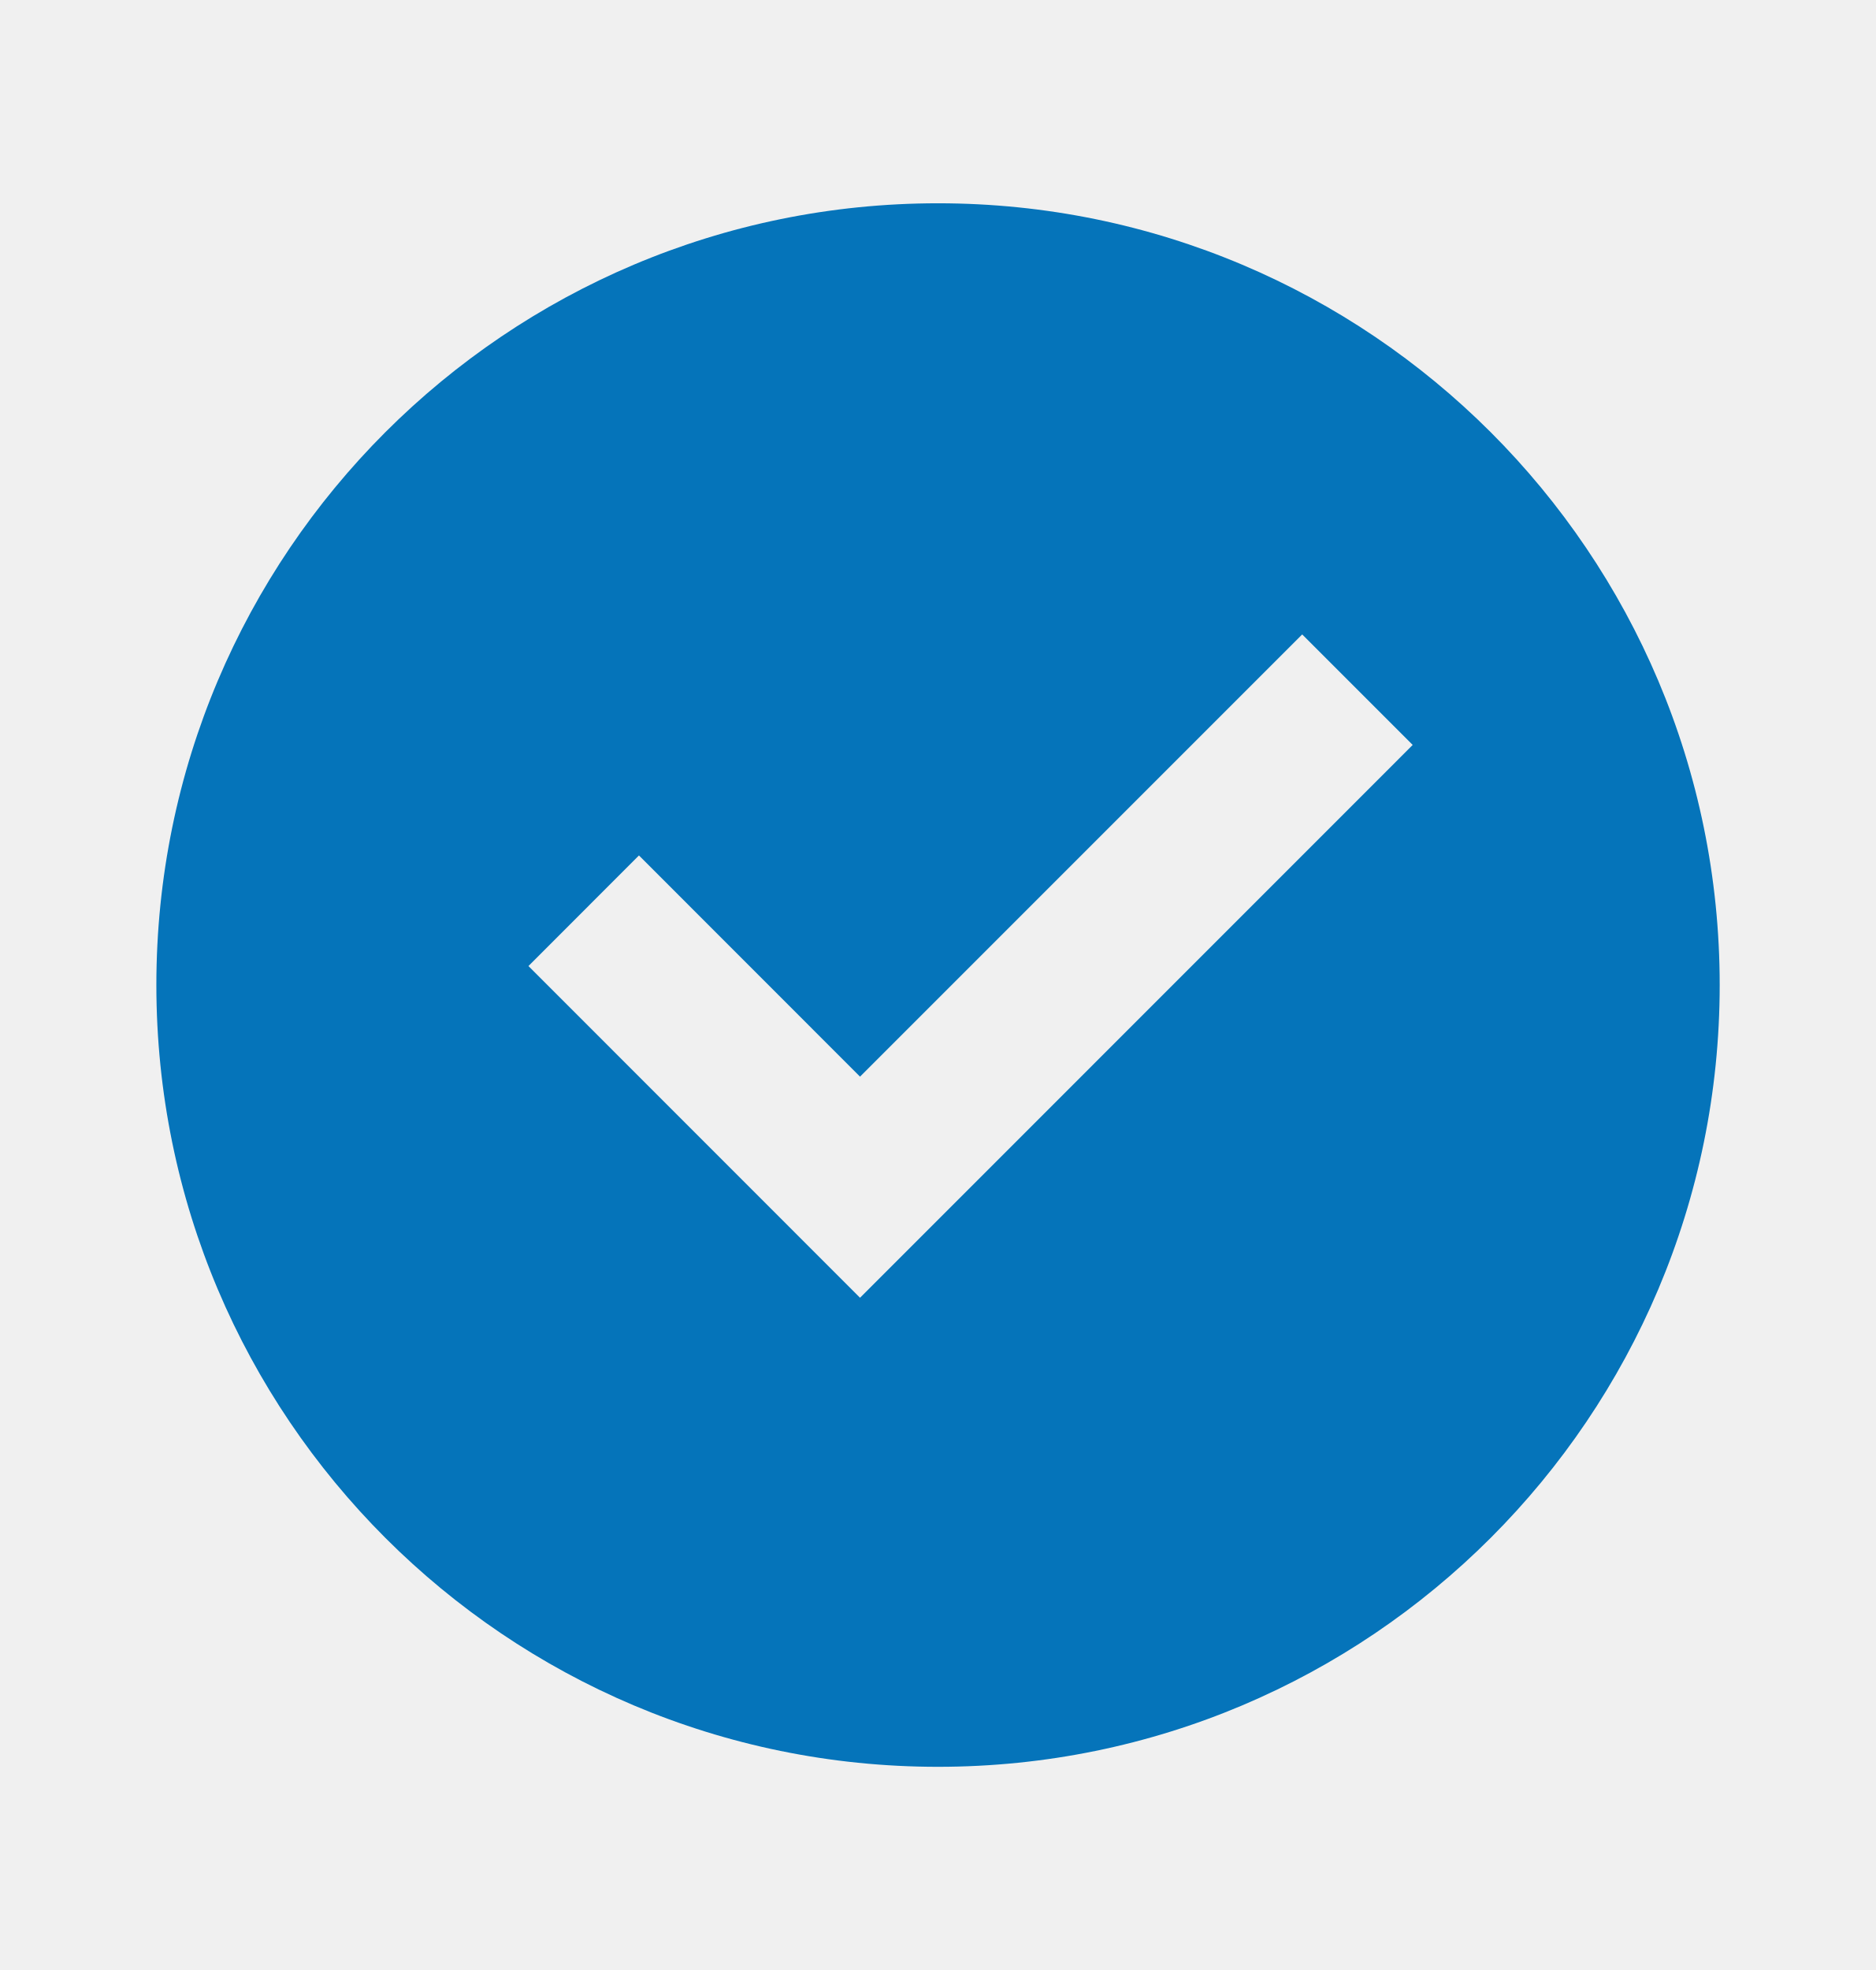
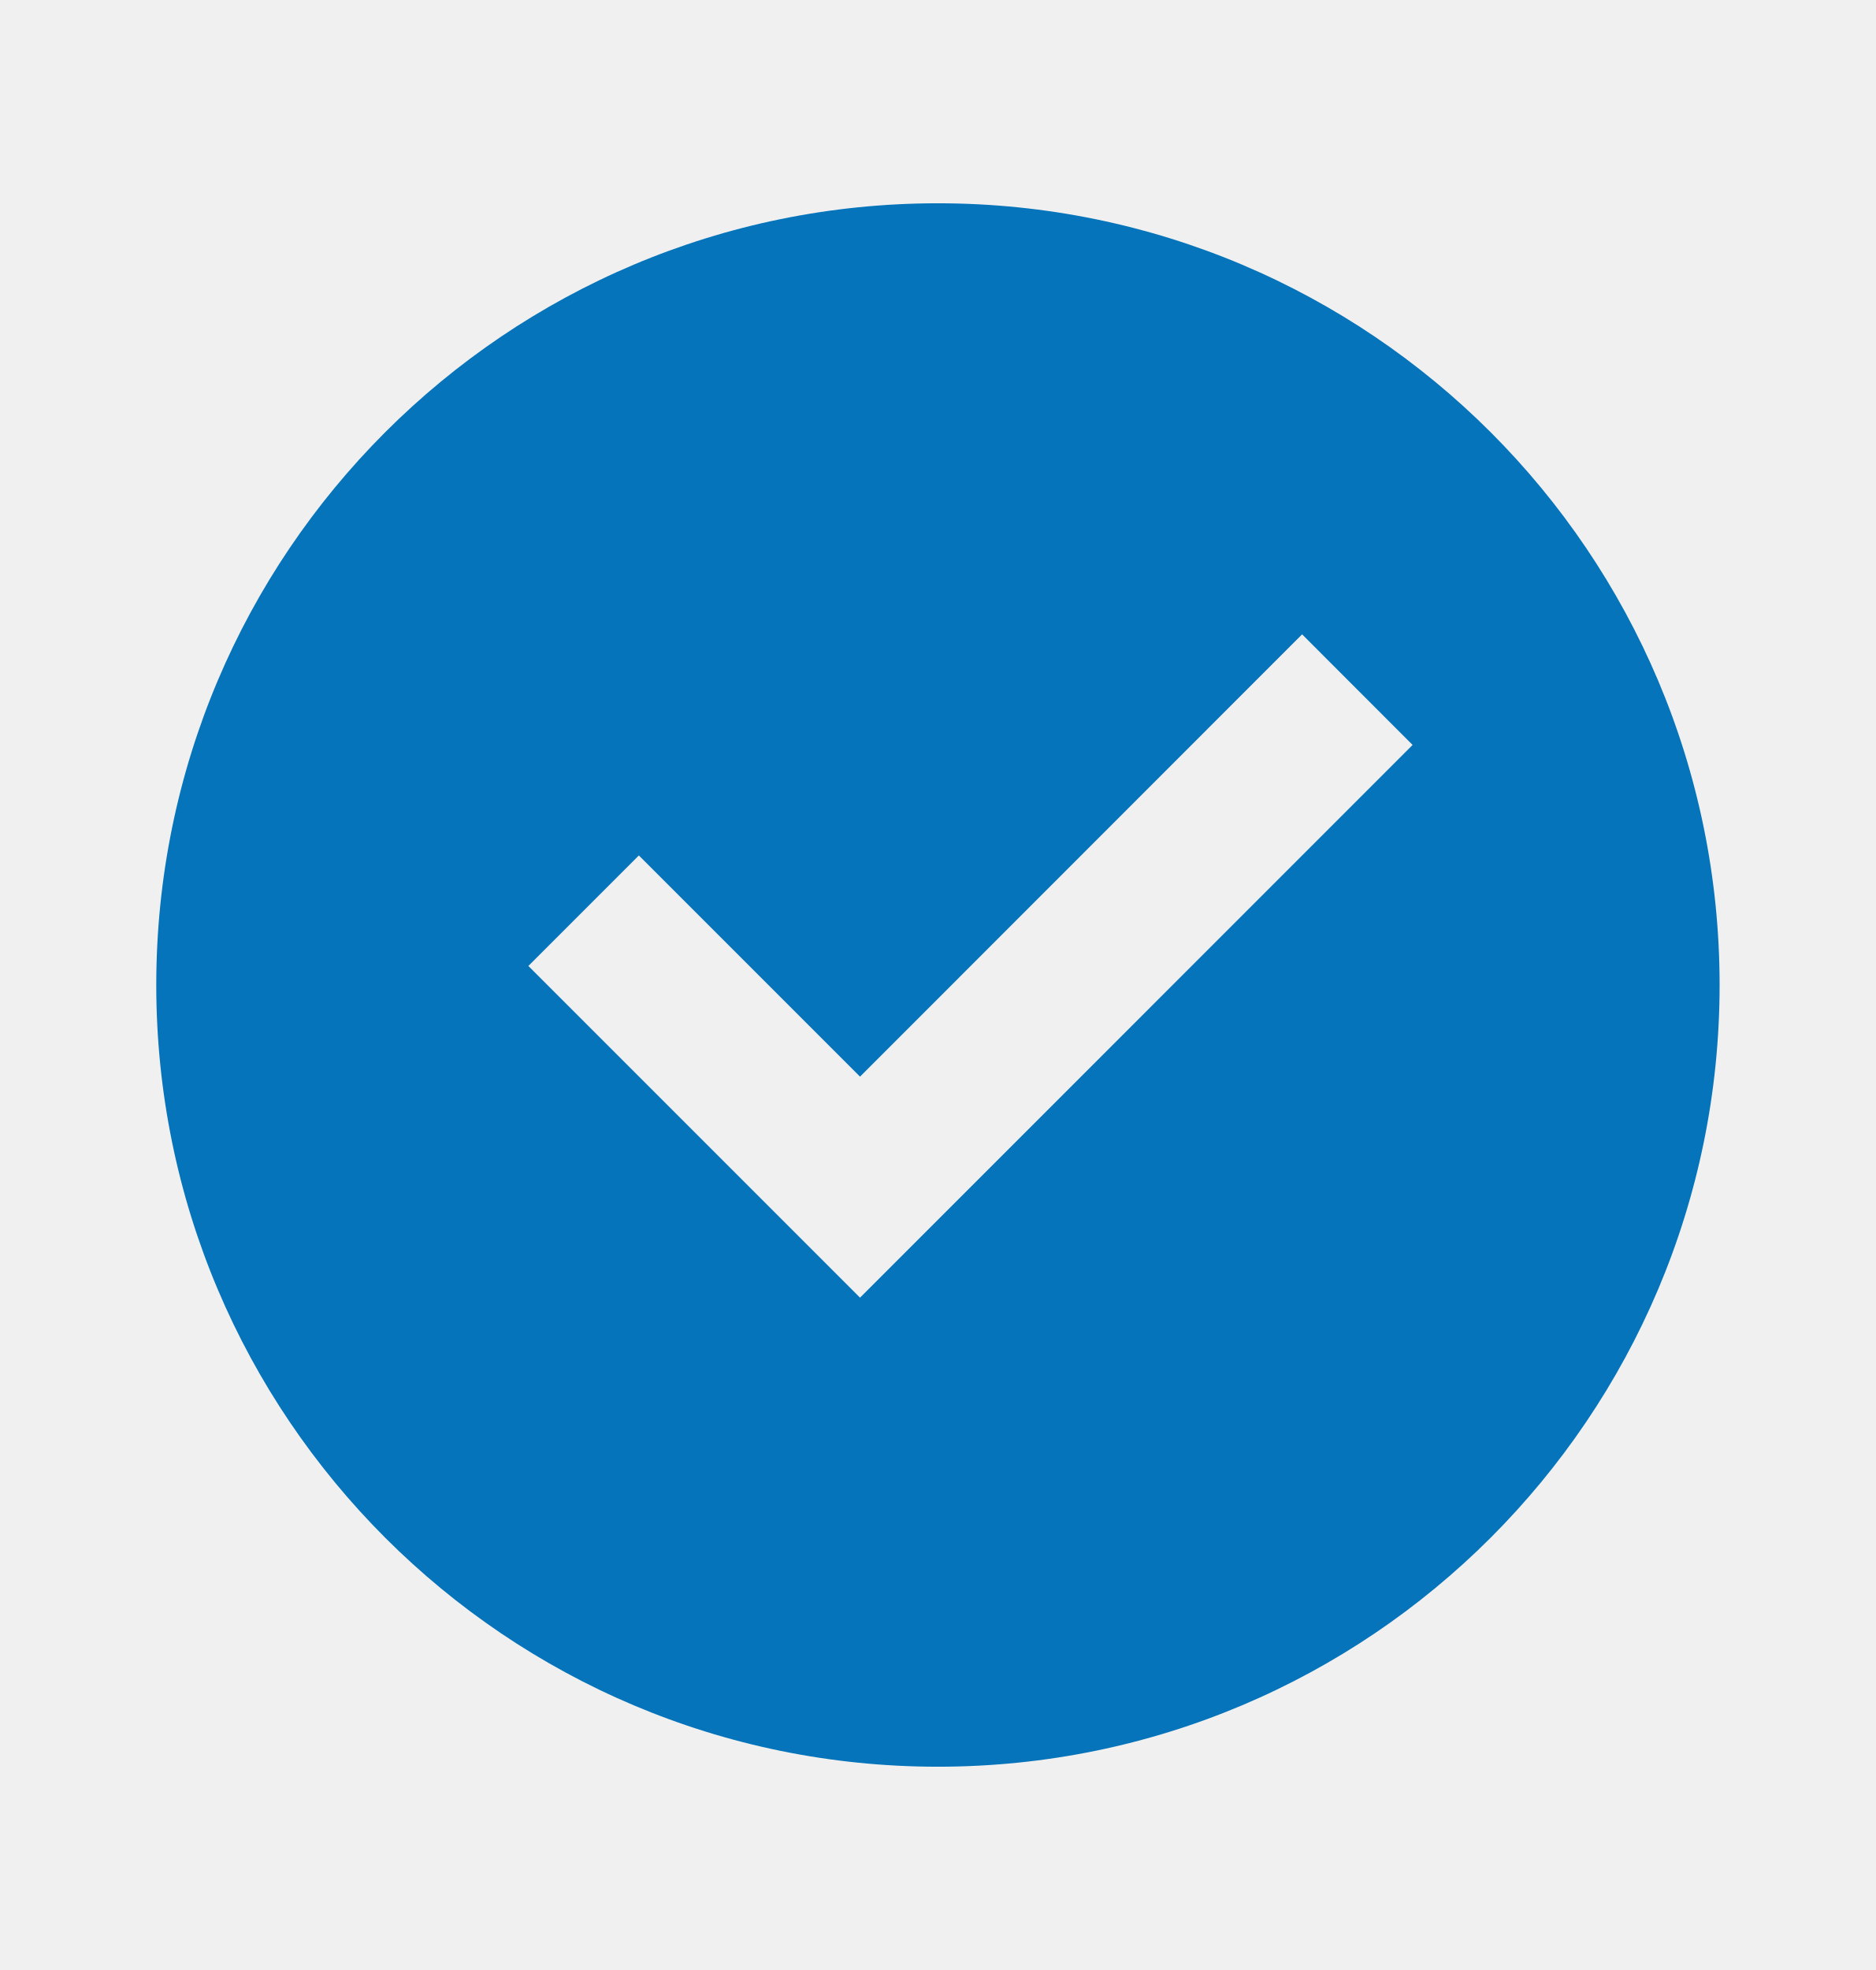
<svg xmlns="http://www.w3.org/2000/svg" width="20" height="21" viewBox="0 0 20 21" fill="none">
-   <g clip-path="url(#clip0_88_2382)">
-     <path d="M10 18.834C5.398 18.834 1.667 15.103 1.667 10.5C1.667 5.898 5.398 2.167 10 2.167C14.603 2.167 18.334 5.898 18.334 10.5C18.334 15.103 14.603 18.834 10 18.834ZM9.169 13.834L15.061 7.941L13.883 6.763L9.169 11.477L6.812 9.119L5.634 10.298L9.169 13.834Z" fill="#0574BA" />
+   <g clip-path="url(#clip0_1_6711)">
+     <path d="M9.999 18.833C5.397 18.833 1.666 15.102 1.666 10.5C1.666 5.897 5.397 2.167 9.999 2.167C14.602 2.167 18.333 5.897 18.333 10.5C18.333 15.102 14.602 18.833 9.999 18.833ZM9.169 13.833L15.06 7.941L13.882 6.762L9.169 11.477L6.811 9.119L5.633 10.297L9.169 13.833Z" fill="#0574BA" />
  </g>
  <defs>
-     <clipPath id="clip0_88_2382">
+     <clipPath id="clip0_1_6711">
      <rect width="20" height="20" fill="white" transform="translate(0 0.5)" />
    </clipPath>
  </defs>
</svg>
